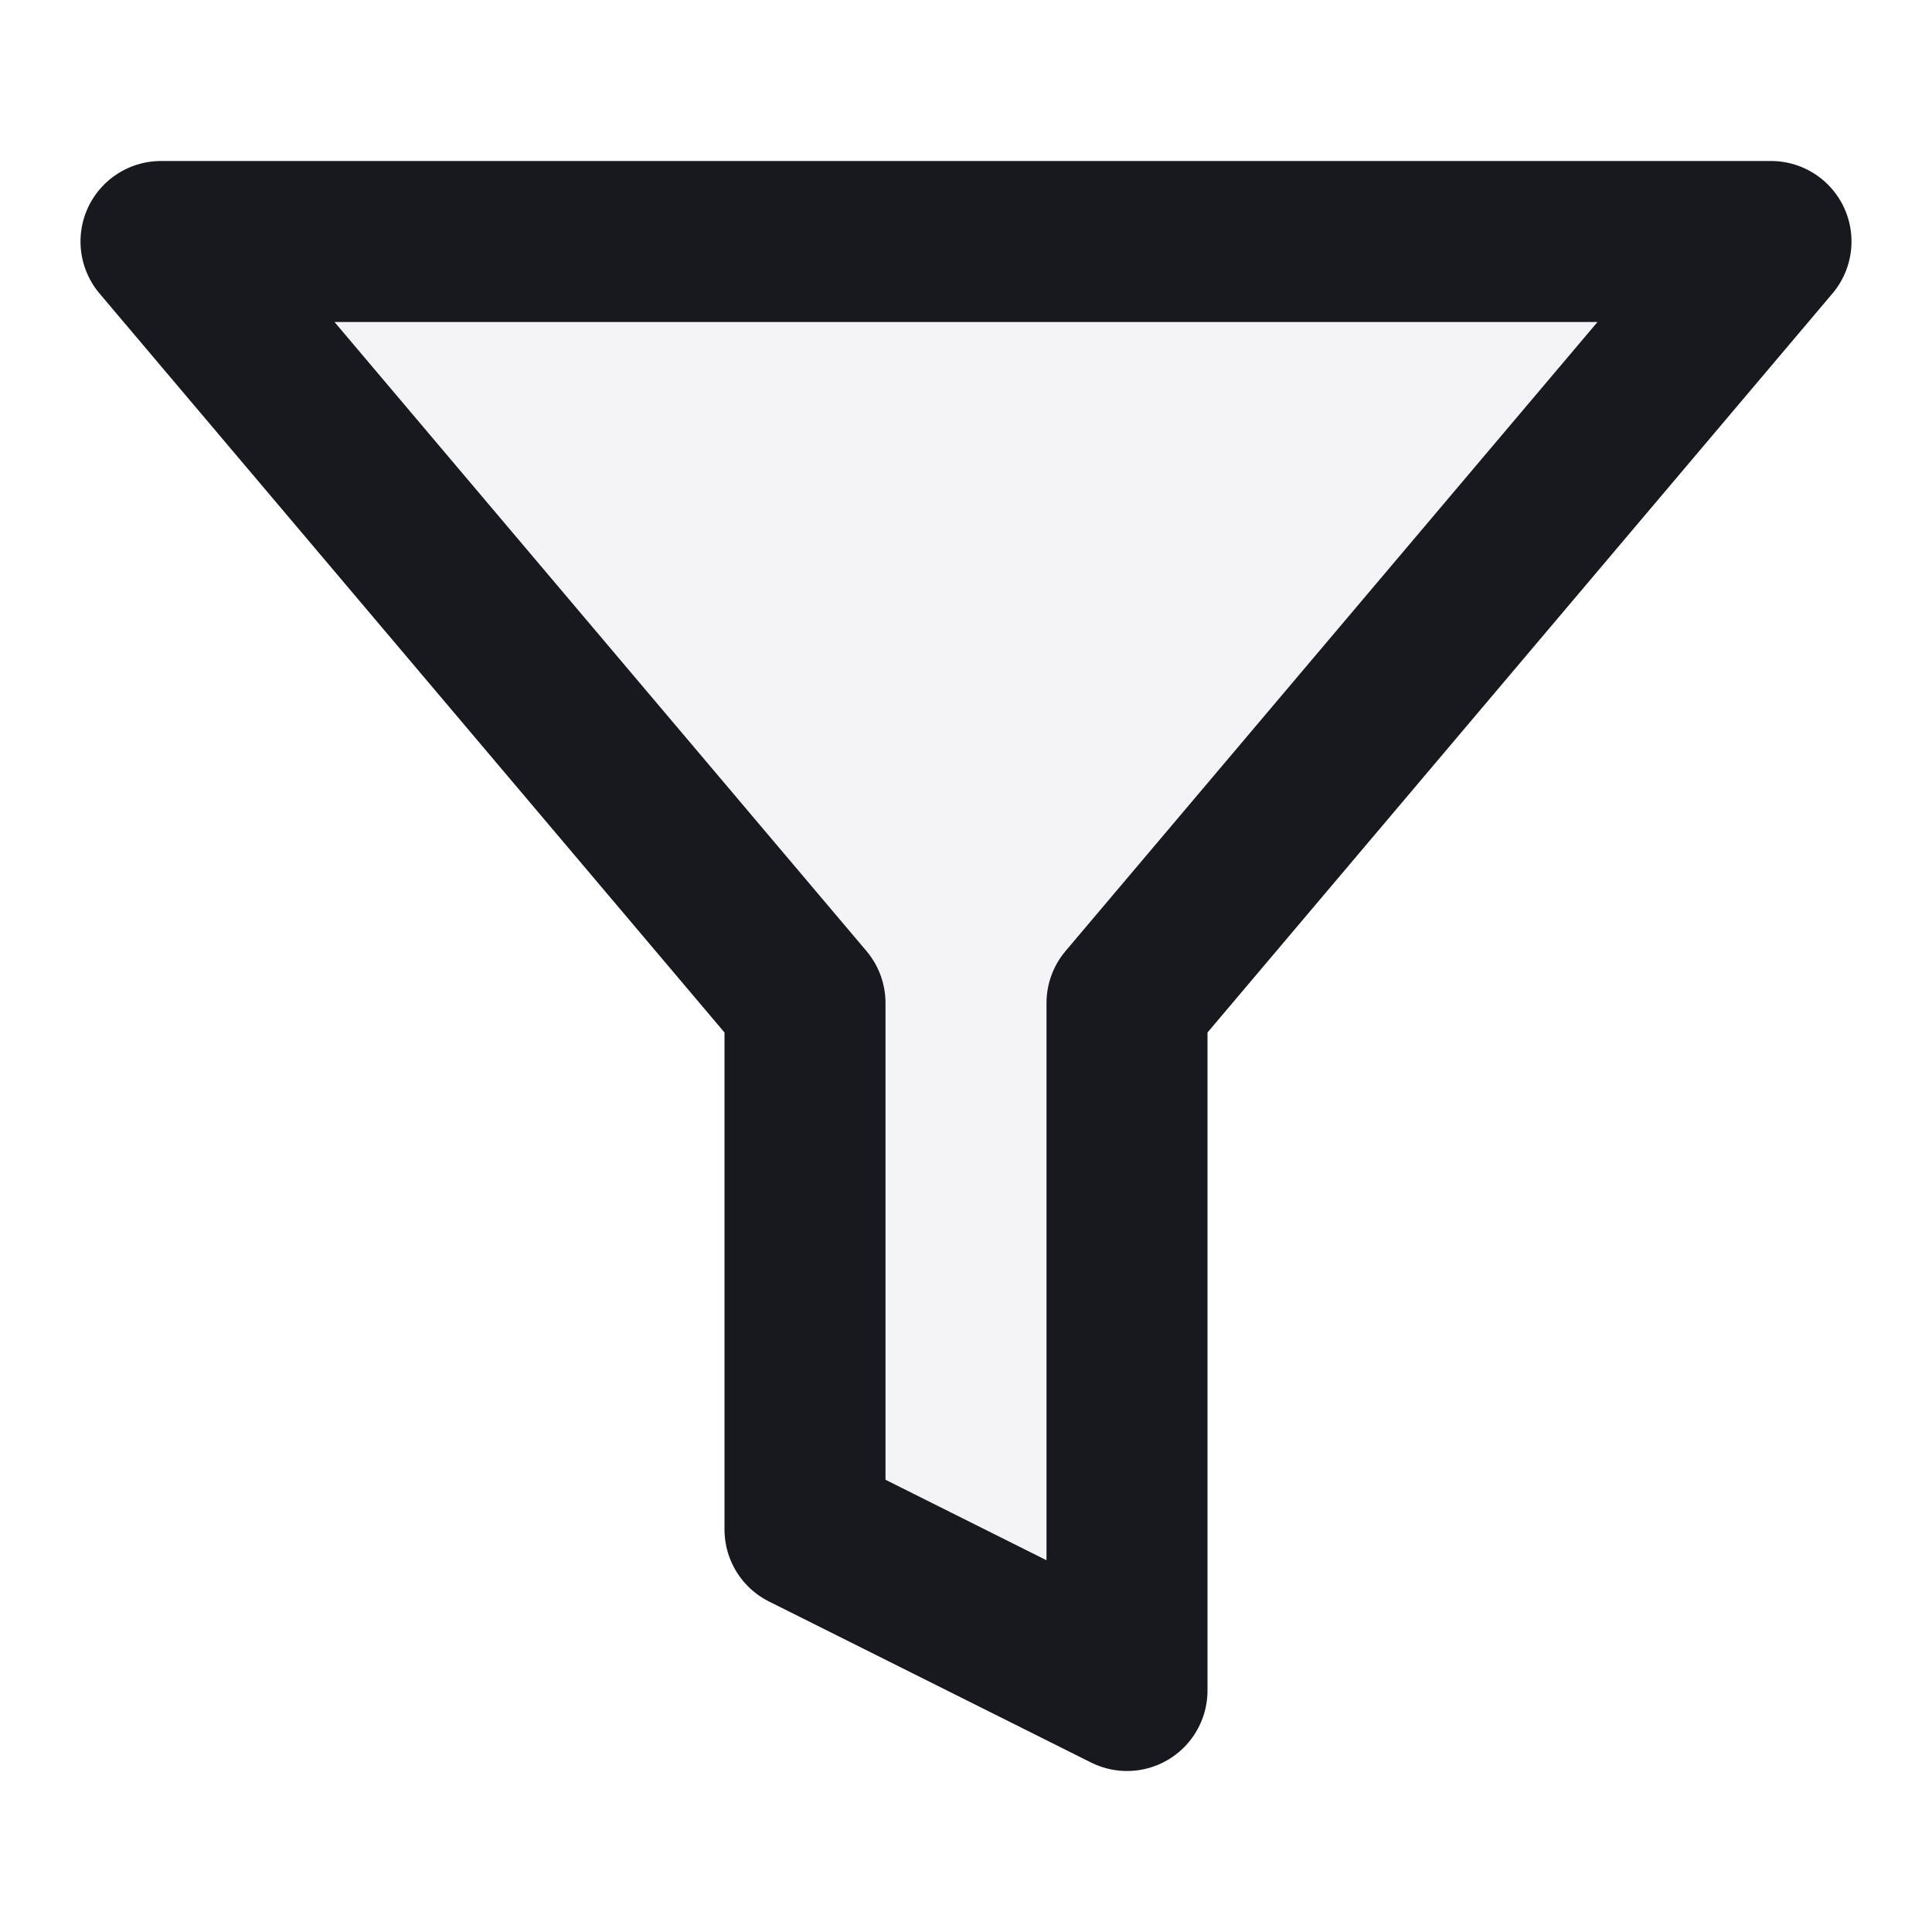
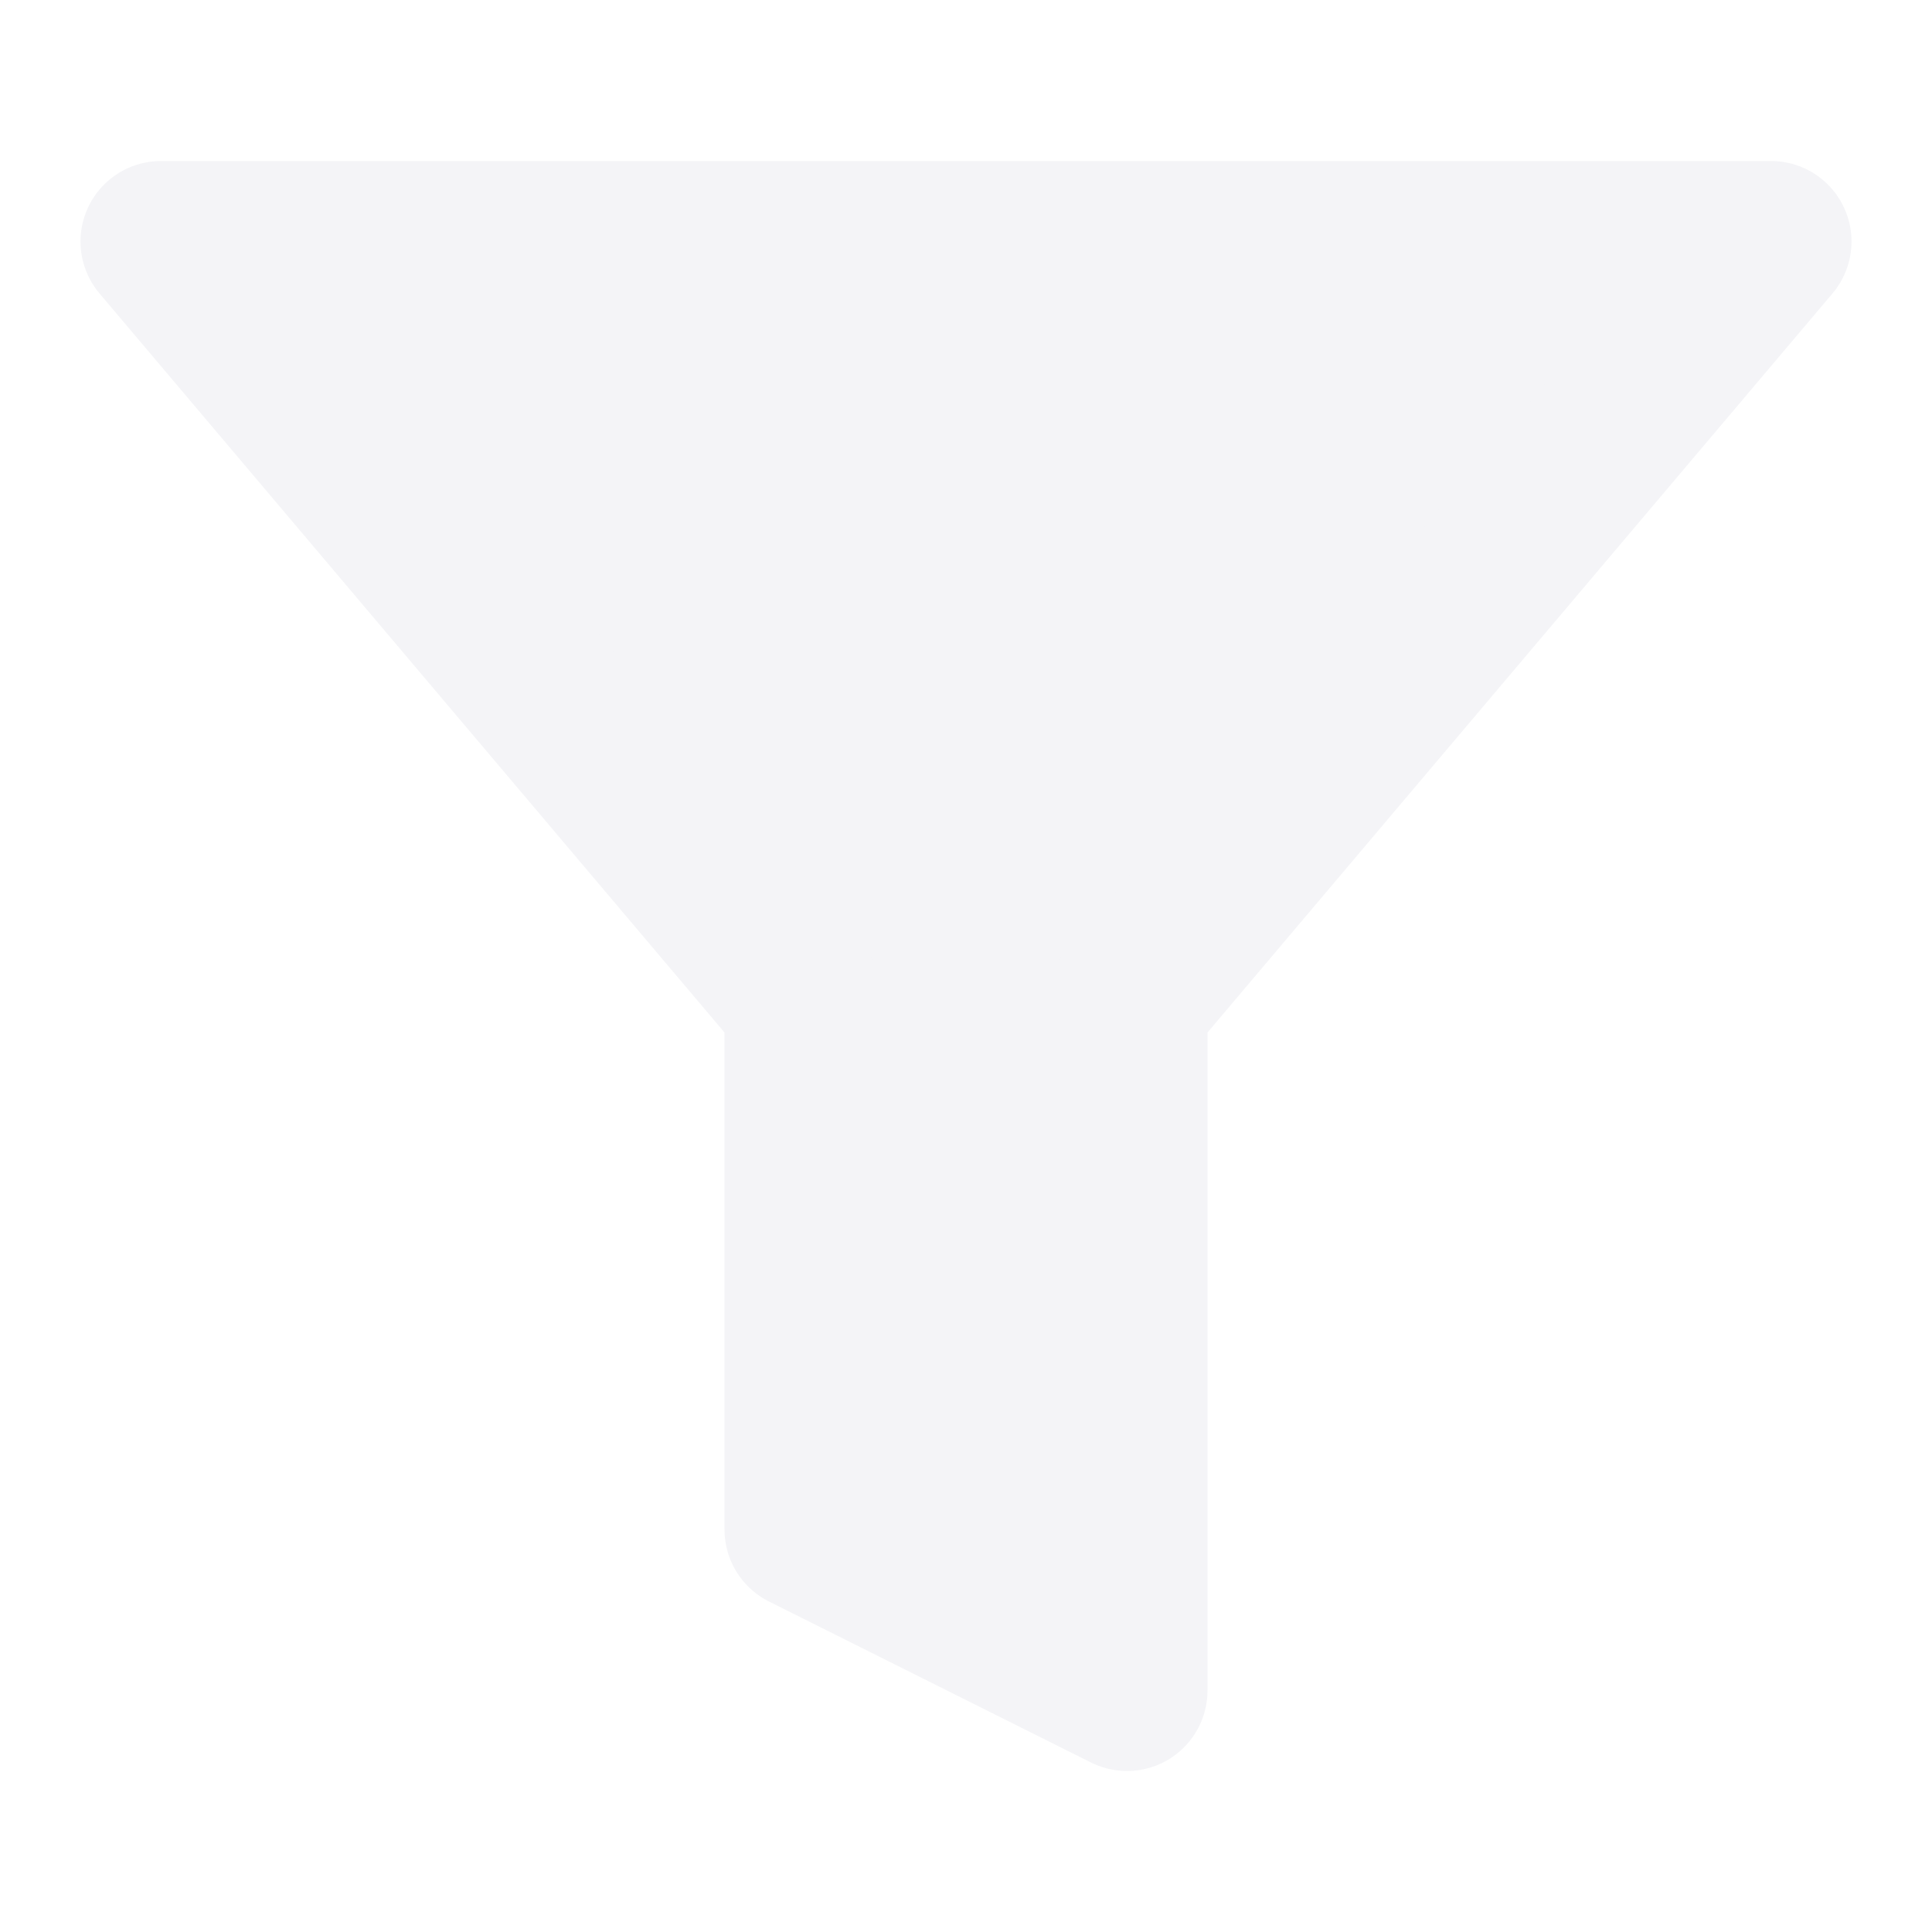
- <svg xmlns="http://www.w3.org/2000/svg" fill="#f4f4f7" height="24" stroke="#17191e" stroke-linecap="round" stroke-linejoin="round" stroke-width="2" viewBox="0 0 24 24" width="24">
+ <svg xmlns="http://www.w3.org/2000/svg" fill="#f4f4f7" height="24" stroke="#f4f4f7" stroke-linecap="round" stroke-linejoin="round" stroke-width="2" viewBox="0 0 24 24" width="24">
  <path d="m22 3h-20l8 9.46v6.54l4 2v-8.54z" />
</svg>
